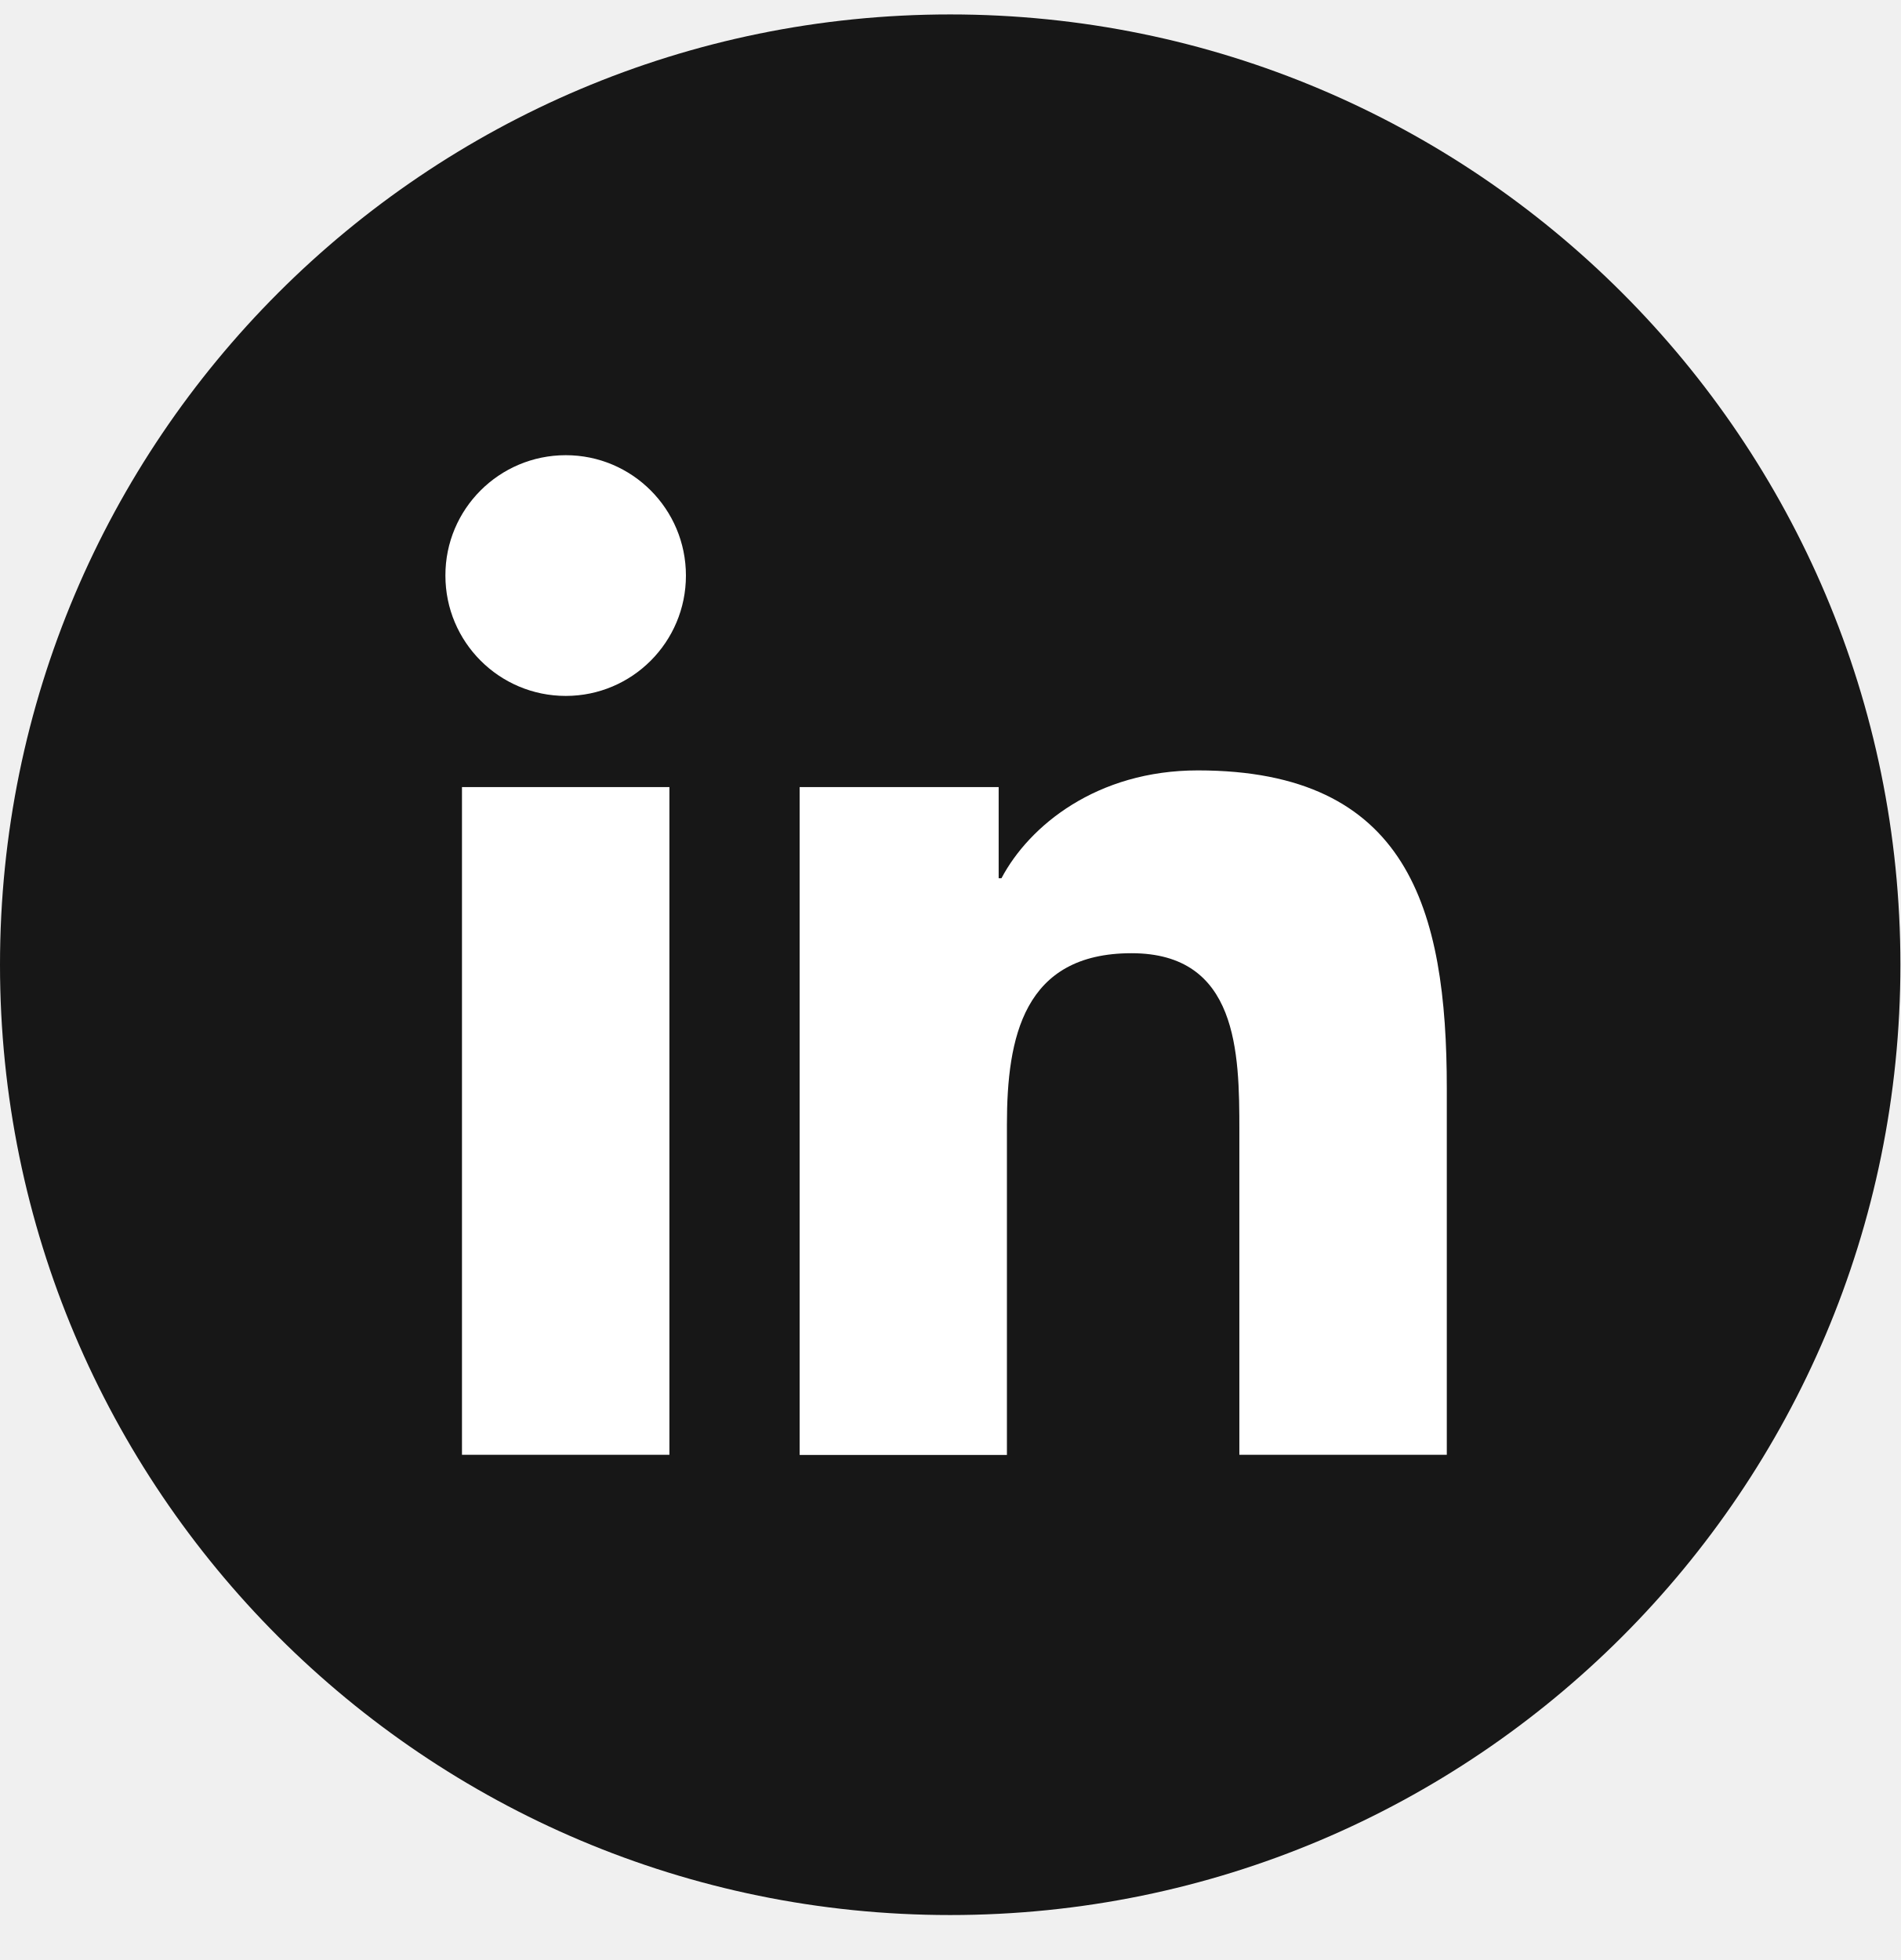
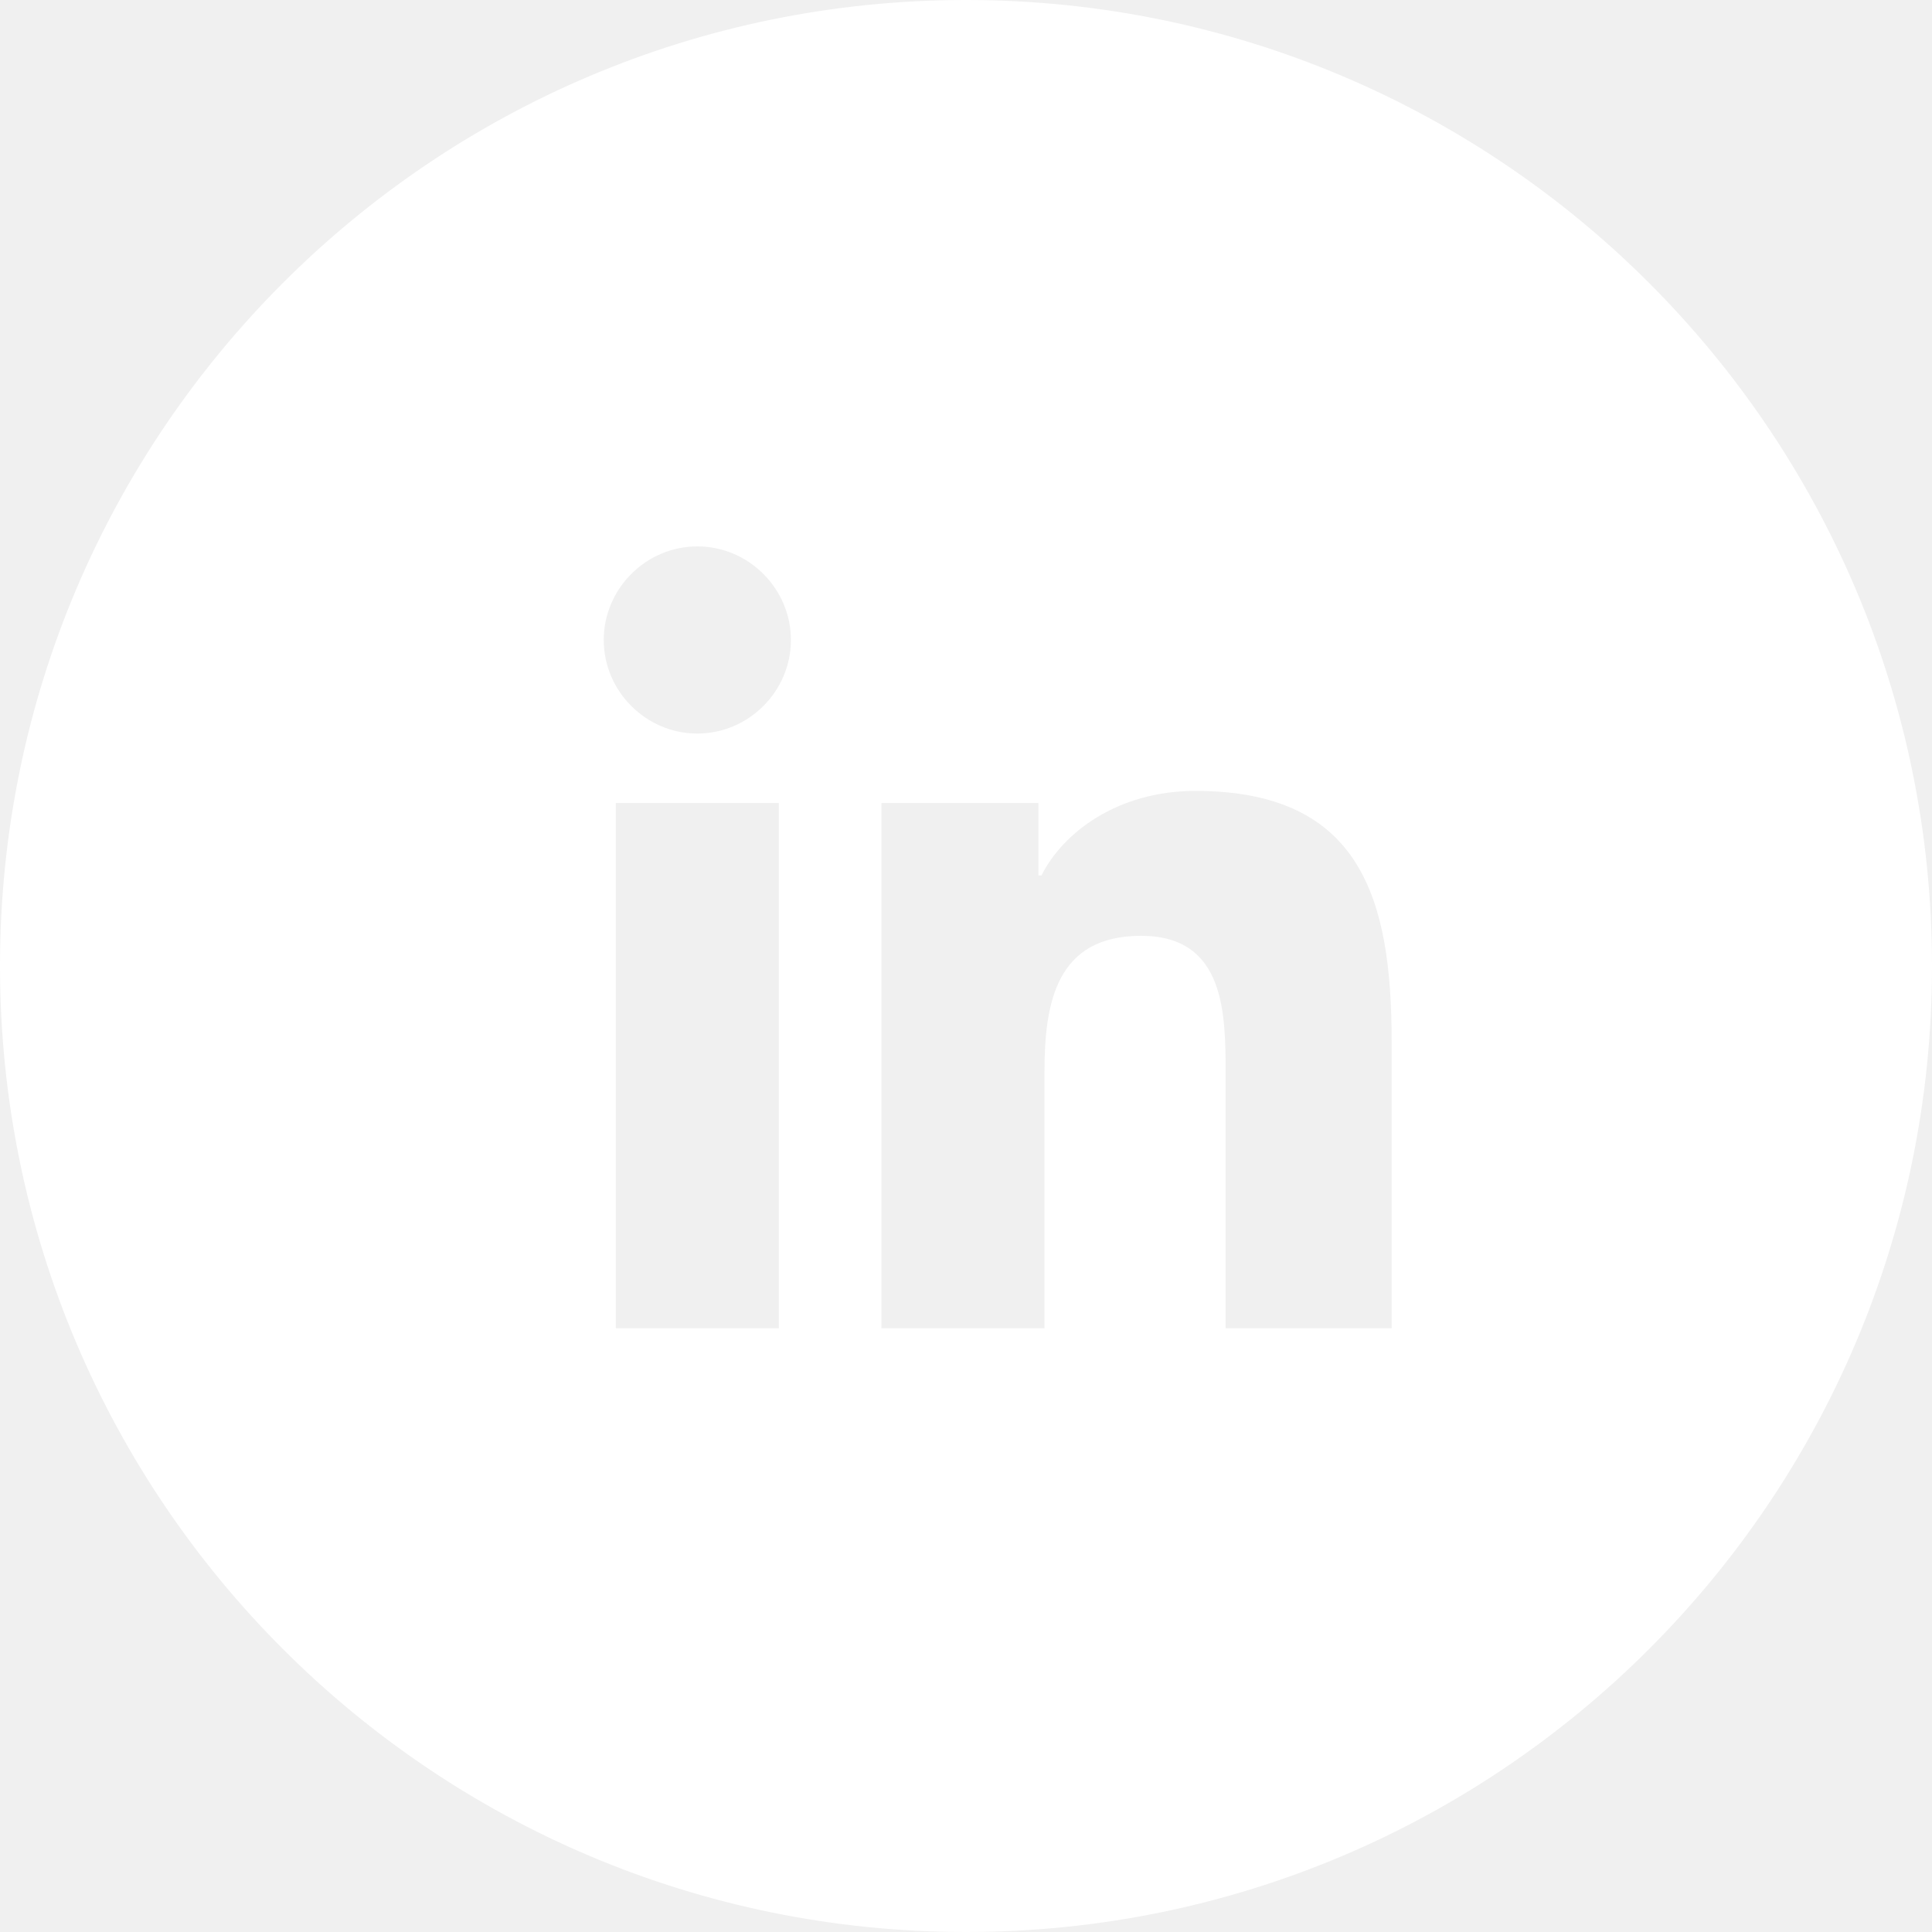
- <svg xmlns="http://www.w3.org/2000/svg" width="32" height="33" viewBox="0 0 32 33" fill="none">
-   <g clip-path="url(#clip0_352_206)">
-     <path d="M32 16.243C32 7.407 24.837 0.243 16 0.243C7.163 0.243 0 7.407 0 16.243C0 25.08 7.163 32.243 16 32.243C24.837 32.243 32 25.08 32 16.243Z" fill="#171717" />
-     <path d="M7.779 13.252H11.272V24.494H7.779V13.252ZM9.527 7.664C10.644 7.664 11.55 8.571 11.55 9.691C11.55 10.81 10.644 11.717 9.527 11.717C8.407 11.717 7.5 10.81 7.5 9.691C7.497 8.574 8.404 7.664 9.527 7.664Z" fill="white" />
-     <path d="M13.465 13.252H16.816V14.787H16.863C17.329 13.904 18.467 12.971 20.17 12.971C23.708 12.971 24.362 15.3 24.362 18.325V24.494H20.869V19.029C20.869 17.723 20.846 16.049 19.053 16.049C17.234 16.049 16.955 17.468 16.955 18.935V24.497H13.465V13.252Z" fill="white" />
+ <svg xmlns="http://www.w3.org/2000/svg" width="32" height="32" viewBox="0 0 32 32" fill="none">
+   <g clip-path="url(#clip0_869_289)">
+     <path fill-rule="evenodd" clip-rule="evenodd" d="M0 0V32H32V0H0ZM12.9 22H10.2V13.3H12.9V22ZM11.55 12.15C10.7 12.15 10 11.45 10 10.6C10 9.75 10.7 9.05 11.55 9.05C12.4 9.05 13.1 9.75 13.1 10.6C13.1 11.45 12.4 12.15 11.55 12.15ZM23 22H20.3V17.8C20.3 16.8 20.3 15.5 18.9 15.5C17.5 15.5 17.3 16.6 17.3 17.75V22H14.6V13.3H17.2V14.5H17.25C17.6 13.8 18.5 13.1 19.8 13.1C22.55 13.1 23.05 14.9 23.05 17.25V22H23Z" fill="white" />
  </g>
  <defs>
-     <clipPath id="clip0_352_206">
-       <rect width="32" height="32" fill="white" transform="translate(0 0.243286)" />
+     <clipPath id="clip0_869_289">
+       <rect width="32" height="32" rx="16" fill="white" />
    </clipPath>
  </defs>
</svg>
